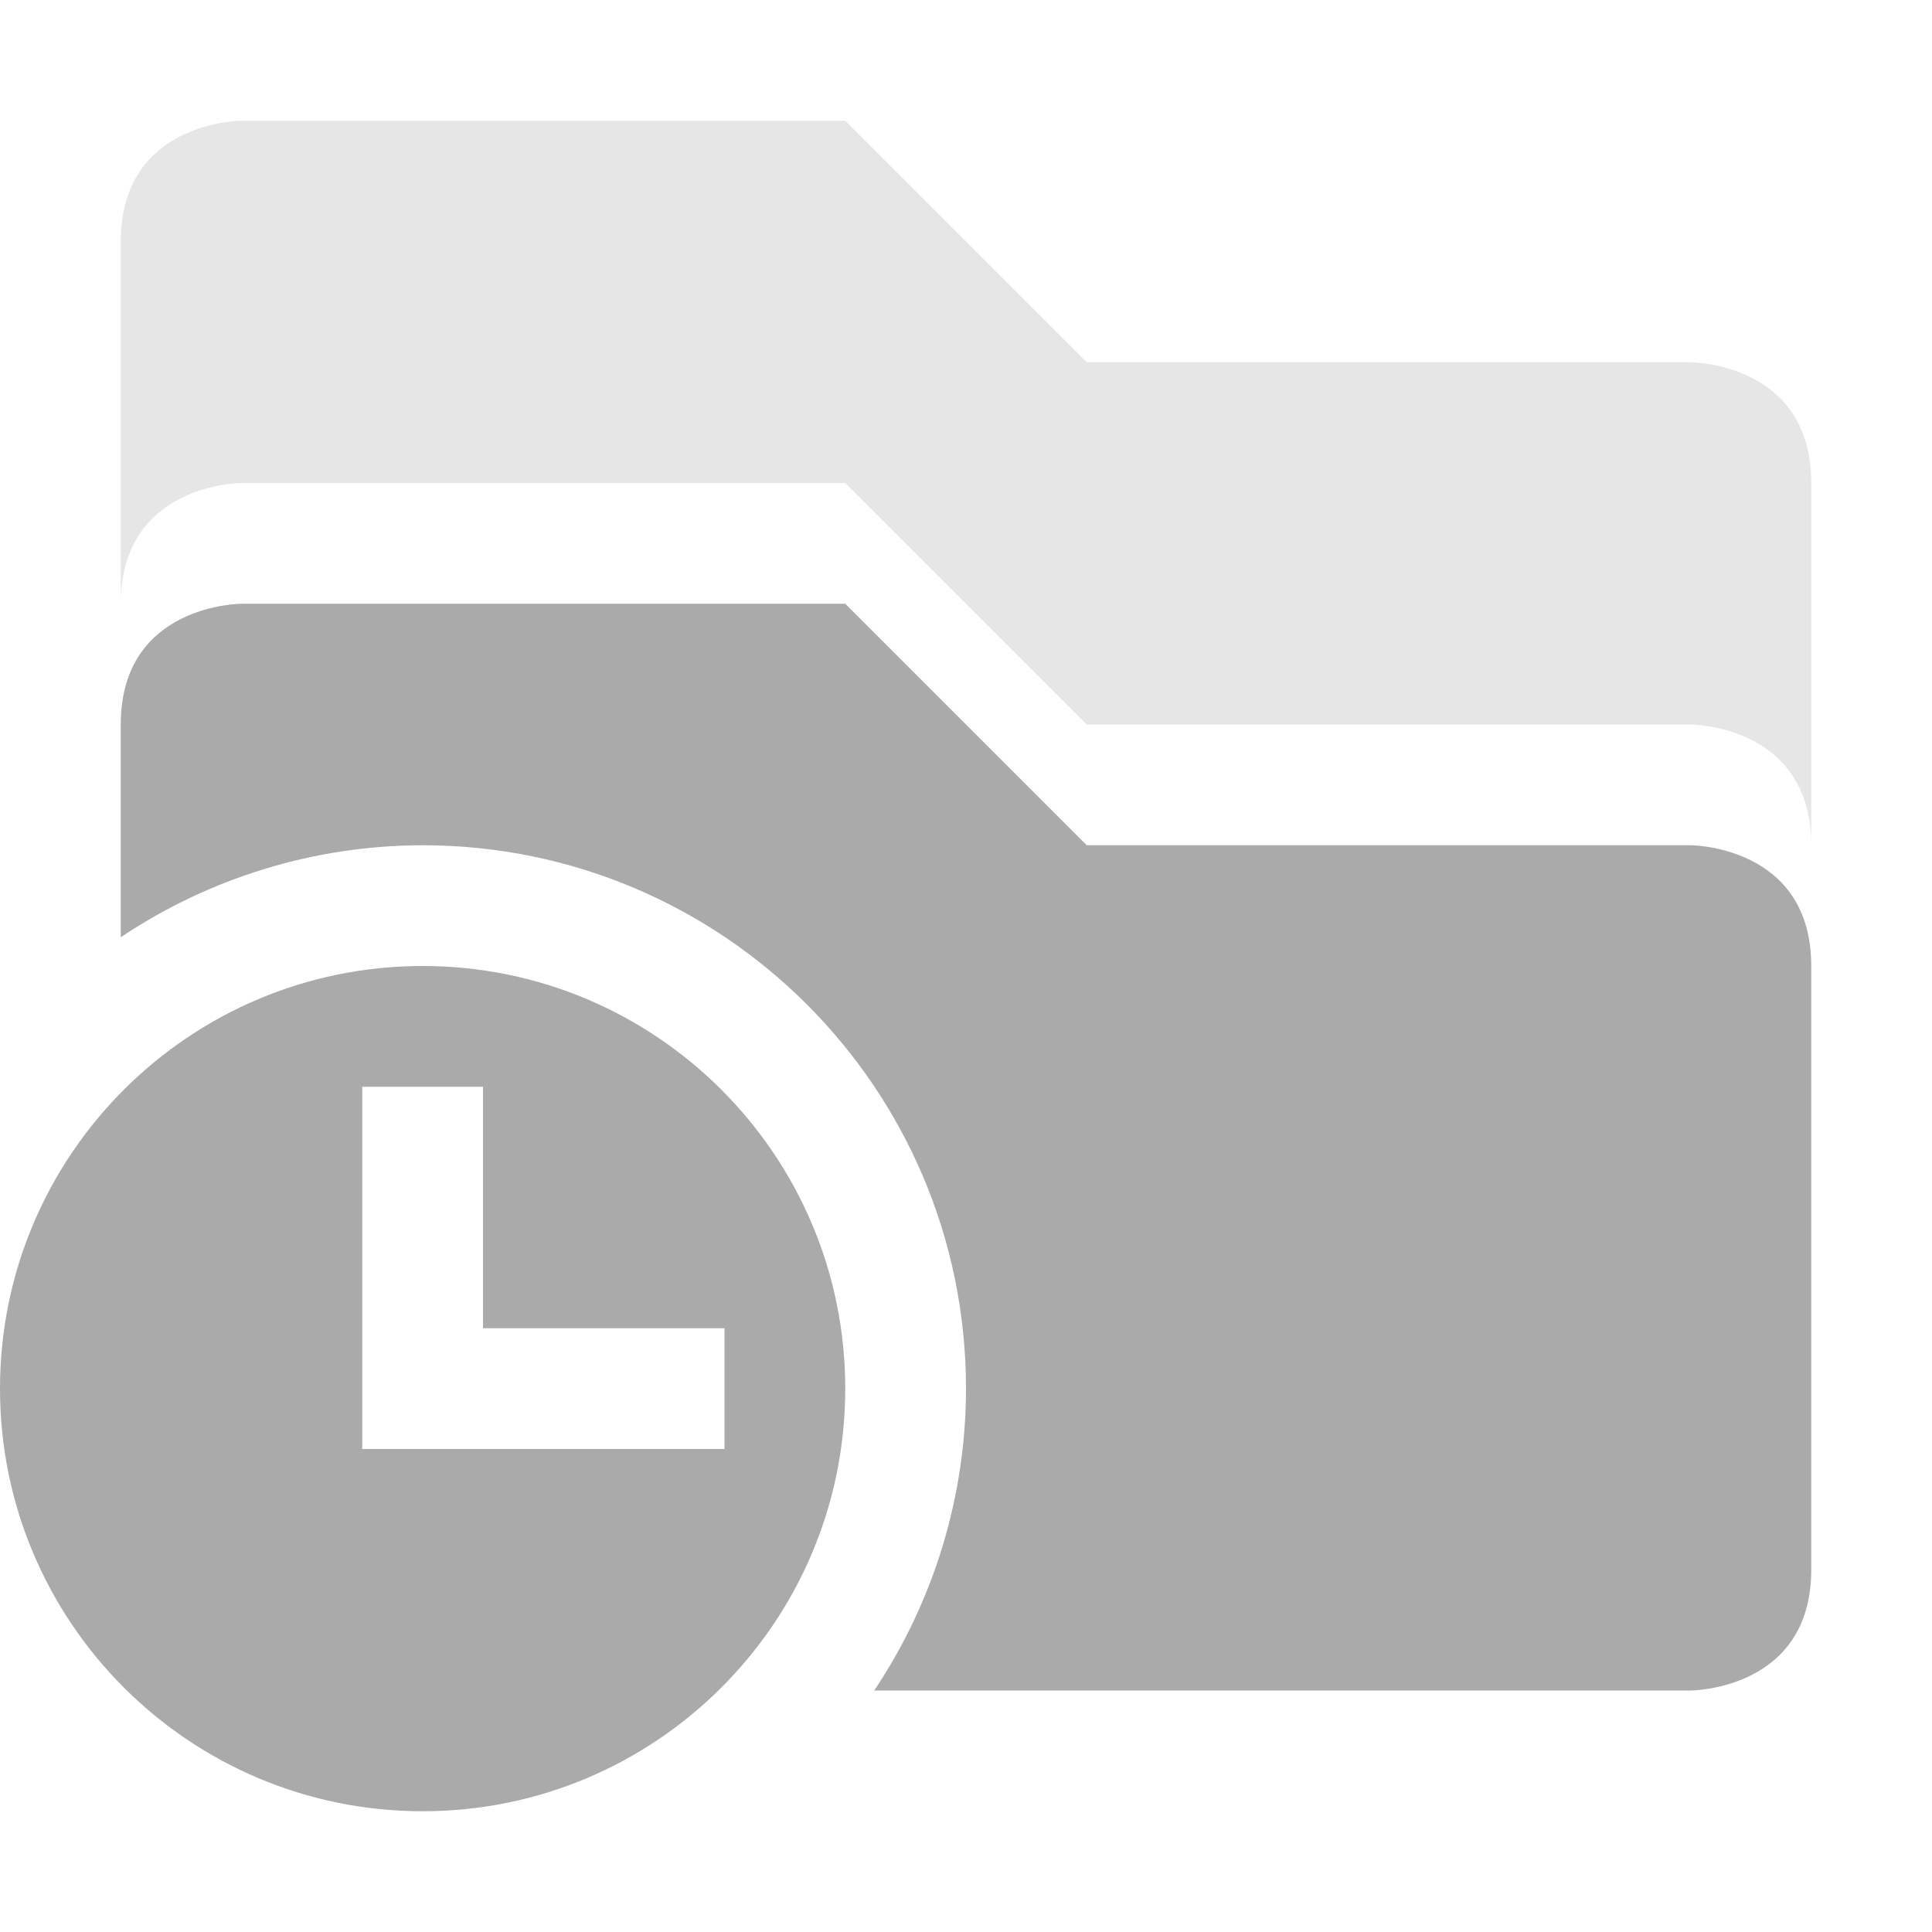
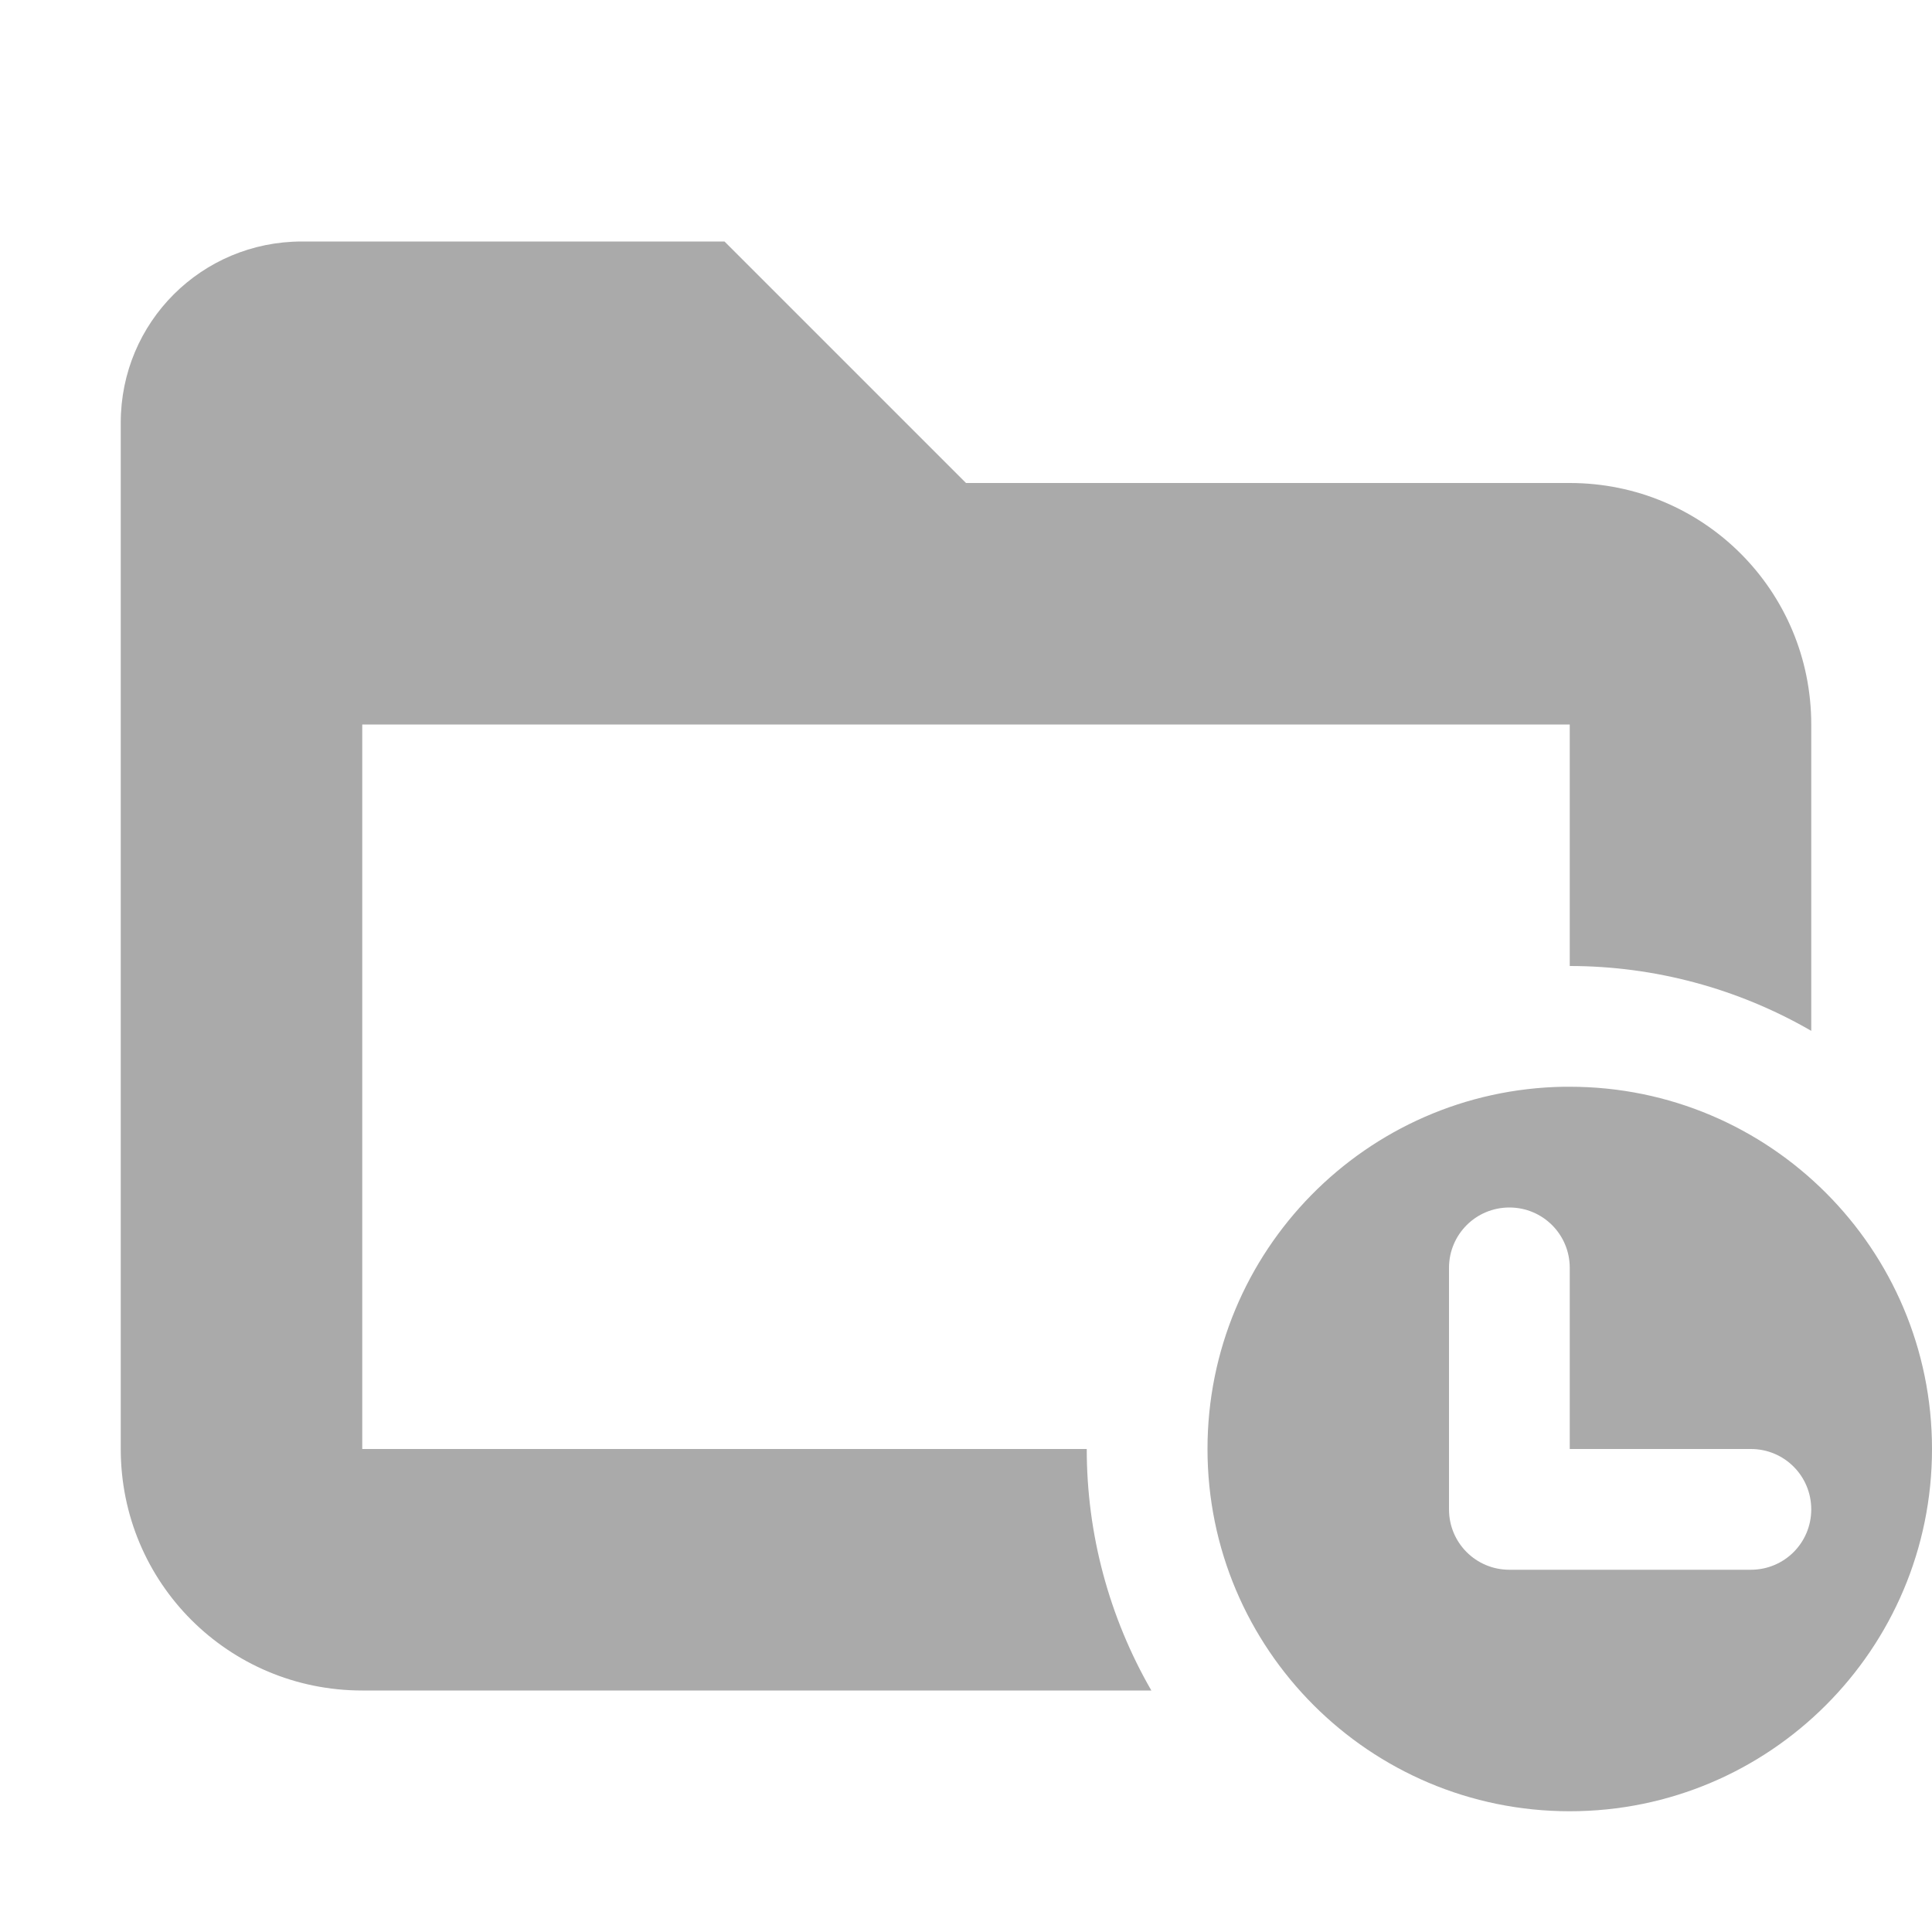
- <svg xmlns="http://www.w3.org/2000/svg" width="16" height="16" version="1.1">
+ <svg width="16" height="16" version="1.1">
  <defs>
-     <style id="current-color-scheme" type="text/css">
-    .ColorScheme-Text { color:#aaaaaa; } .ColorScheme-Highlight { color:#4285f4; }
-   </style>
+     <style id="current-color-scheme" type="text/css">.ColorScheme-Text { color:#aaaaaa; } .ColorScheme-Highlight { color:#4285f4; }</style>
  </defs>
-   <path style="fill:currentColor;opacity:0.3" class="ColorScheme-Text" d="M 2 1 C 2 1 1 1 1 2 L 1 5 C 1 4 2 4 2 4 L 7 4 L 9 6 L 14 6 C 14 6 15 6 15 7 L 15 4 C 15 3 14 3 14 3 L 9 3 L 7 1 L 2 1 z" />
-   <path style="fill:currentColor" class="ColorScheme-Text" d="M 2 5 C 2 5 1 5 1 6 L 1 7.762 A 4.5 4.5 0 0 1 3.5 7 A 4.5 4.5 0 0 1 8 11.5 A 4.5 4.5 0 0 1 7.24 14 L 14 14 C 14 14 15 14 15 13 L 15 8 C 15 7 14 7 14 7 L 9 7 L 7 5 L 2 5 z M 3.5 8 A 3.5 3.5 0 0 0 0 11.5 A 3.5 3.5 0 0 0 3.5 15 A 3.5 3.5 0 0 0 7 11.5 A 3.5 3.5 0 0 0 3.5 8 z M 3 9 L 4 9 L 4 11 L 6 11 L 6 12 L 4 12 L 3 12 L 3 9 z" />
+   <path class="ColorScheme-Text" d="m2.5 2c-0.831 0-1.5 0.669-1.5 1.5v8.5c0 1.108 0.892 2 2 2h6.535a4 4 0 0 1-0.535-2h-6v-6h10v2a4 4 0 0 1 2 0.537v-2.537c0-1.108-0.892-2-2-2h-5l-2-2h-3.5z" fill="currentColor" />
+   <path class="ColorScheme-Text" d="m12.949 9a3 3 0 0 0-2.949 3 3 3 0 0 0 3 3 3 3 0 0 0 3-3 3 3 0 0 0-3-3 3 3 0 0 0-0.051 0zm-0.449 1c0.277 0 0.5 0.223 0.5 0.5v1.5h1.5c0.277 0 0.5 0.223 0.5 0.5s-0.223 0.5-0.5 0.5h-2c-0.277 0-0.5-0.223-0.5-0.5v-2c0-0.277 0.223-0.5 0.5-0.5z" fill="currentColor" />
</svg>
